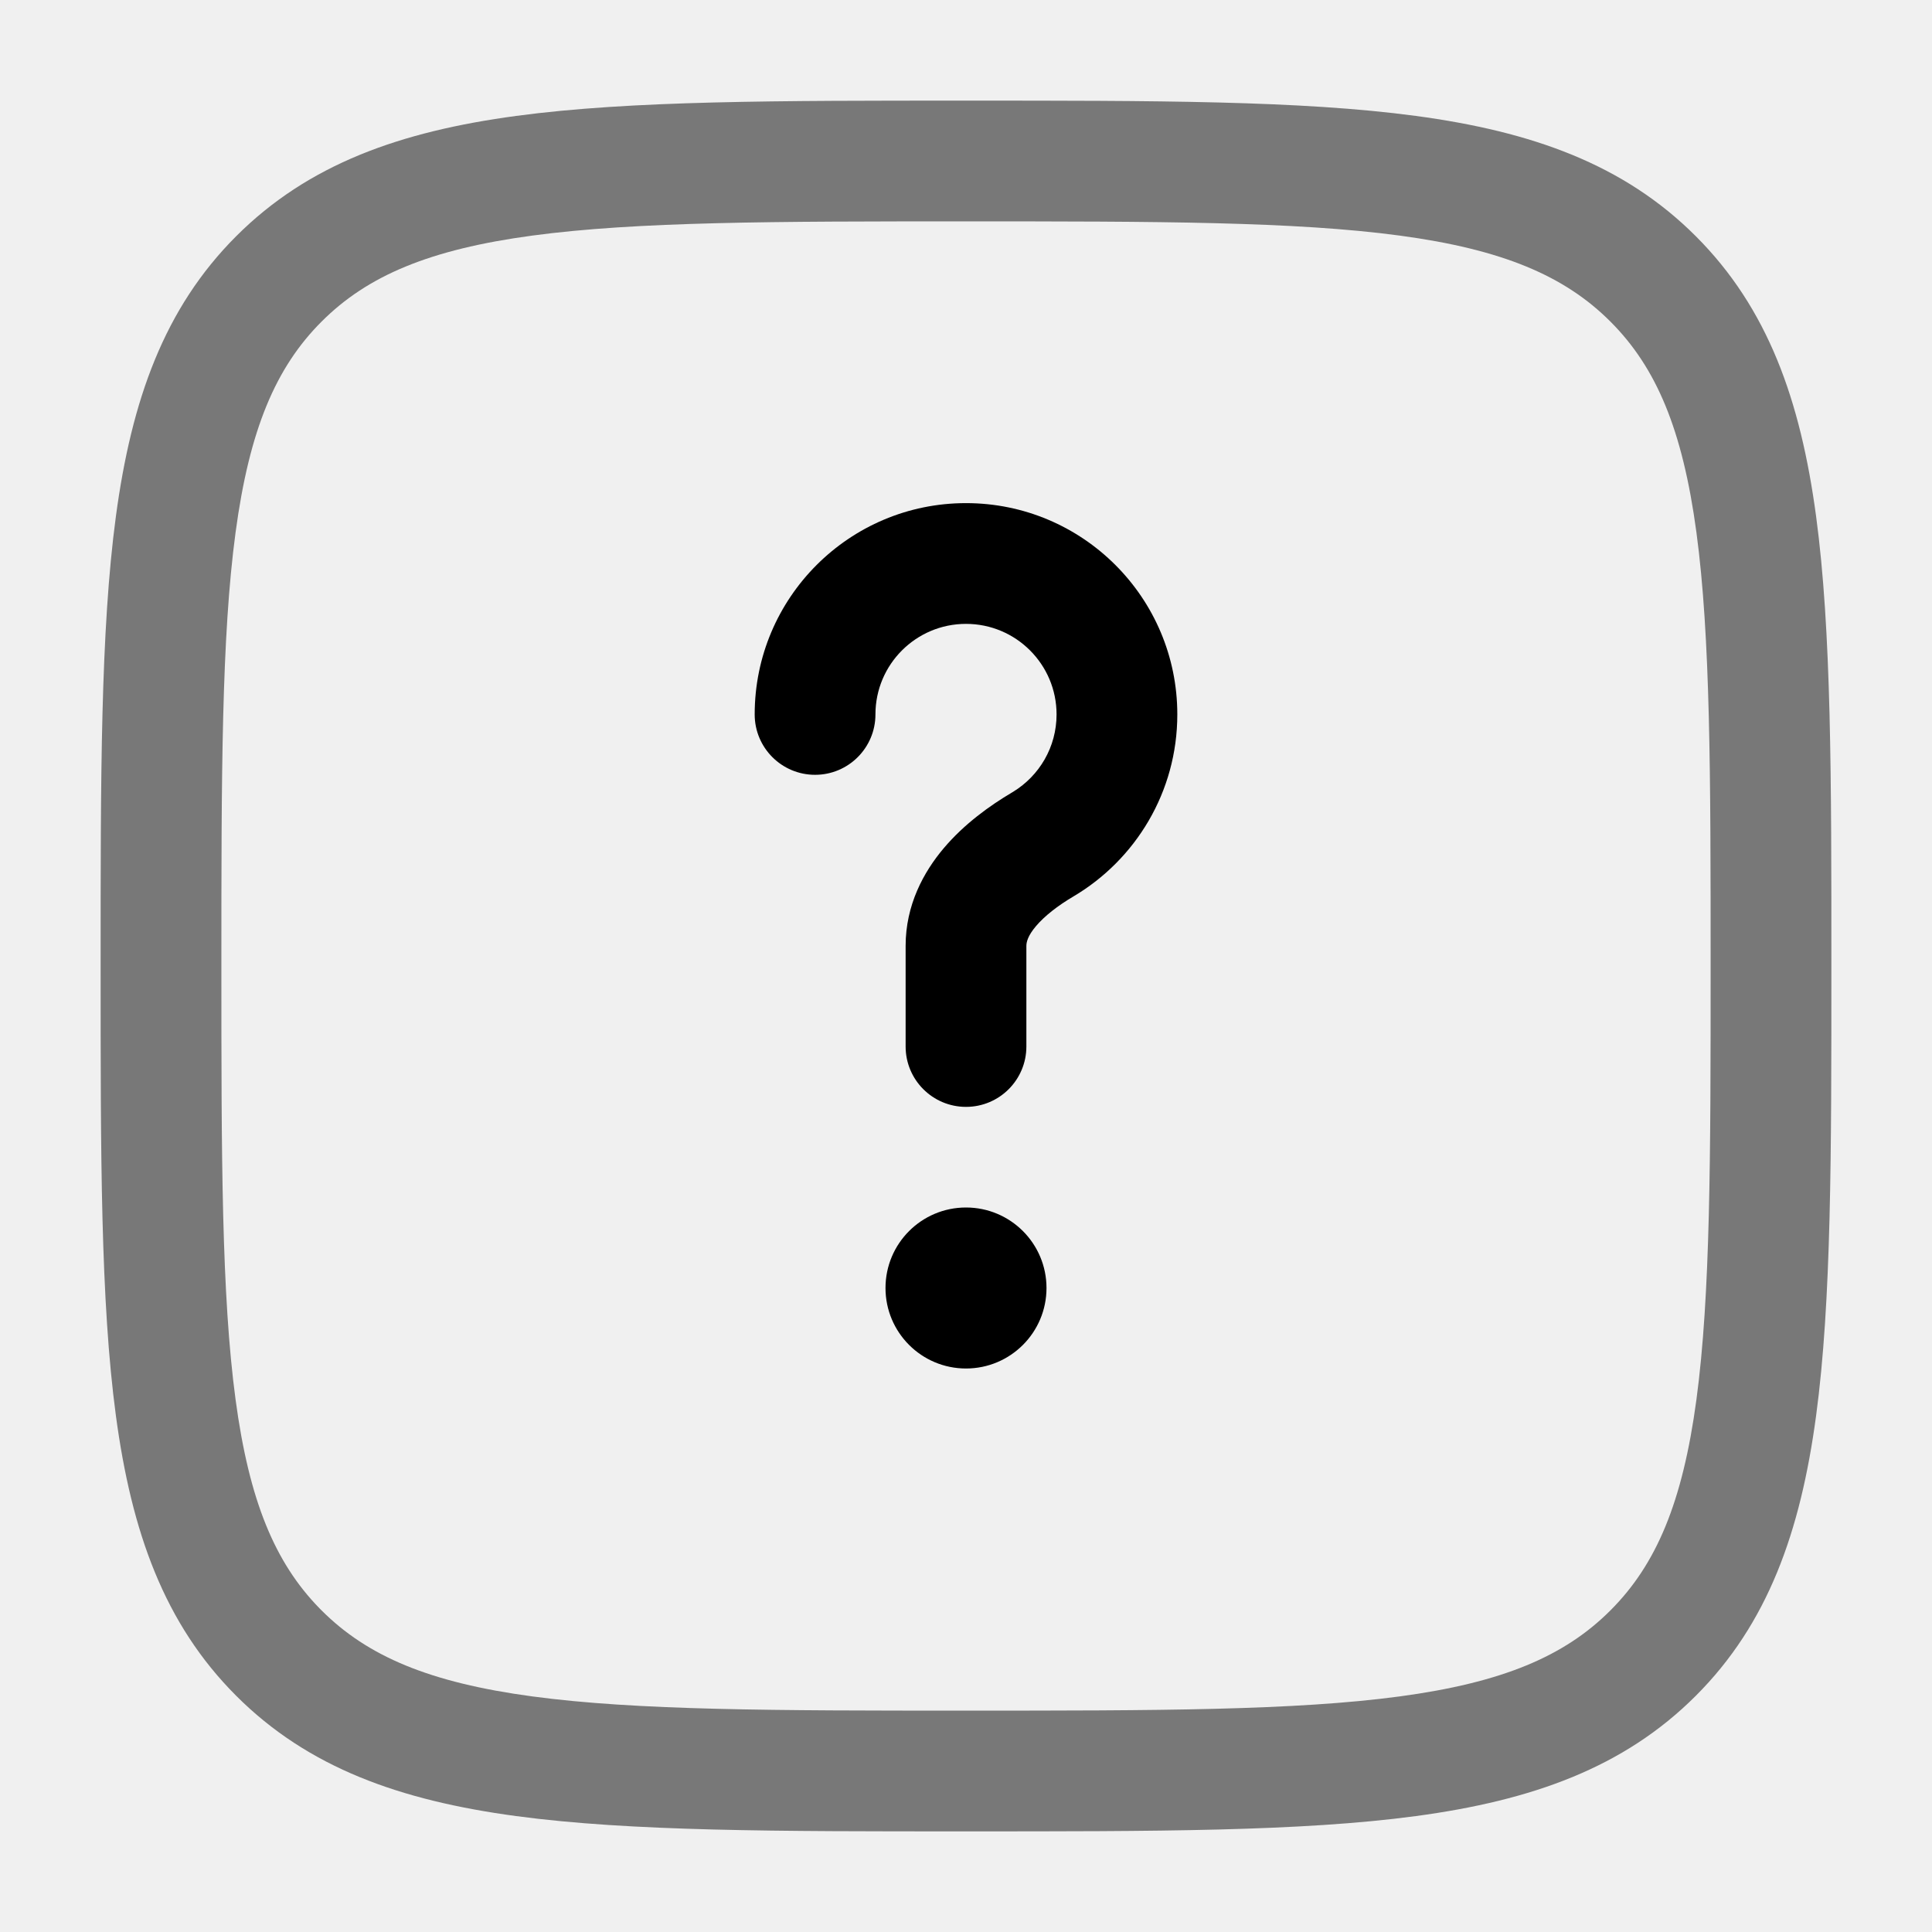
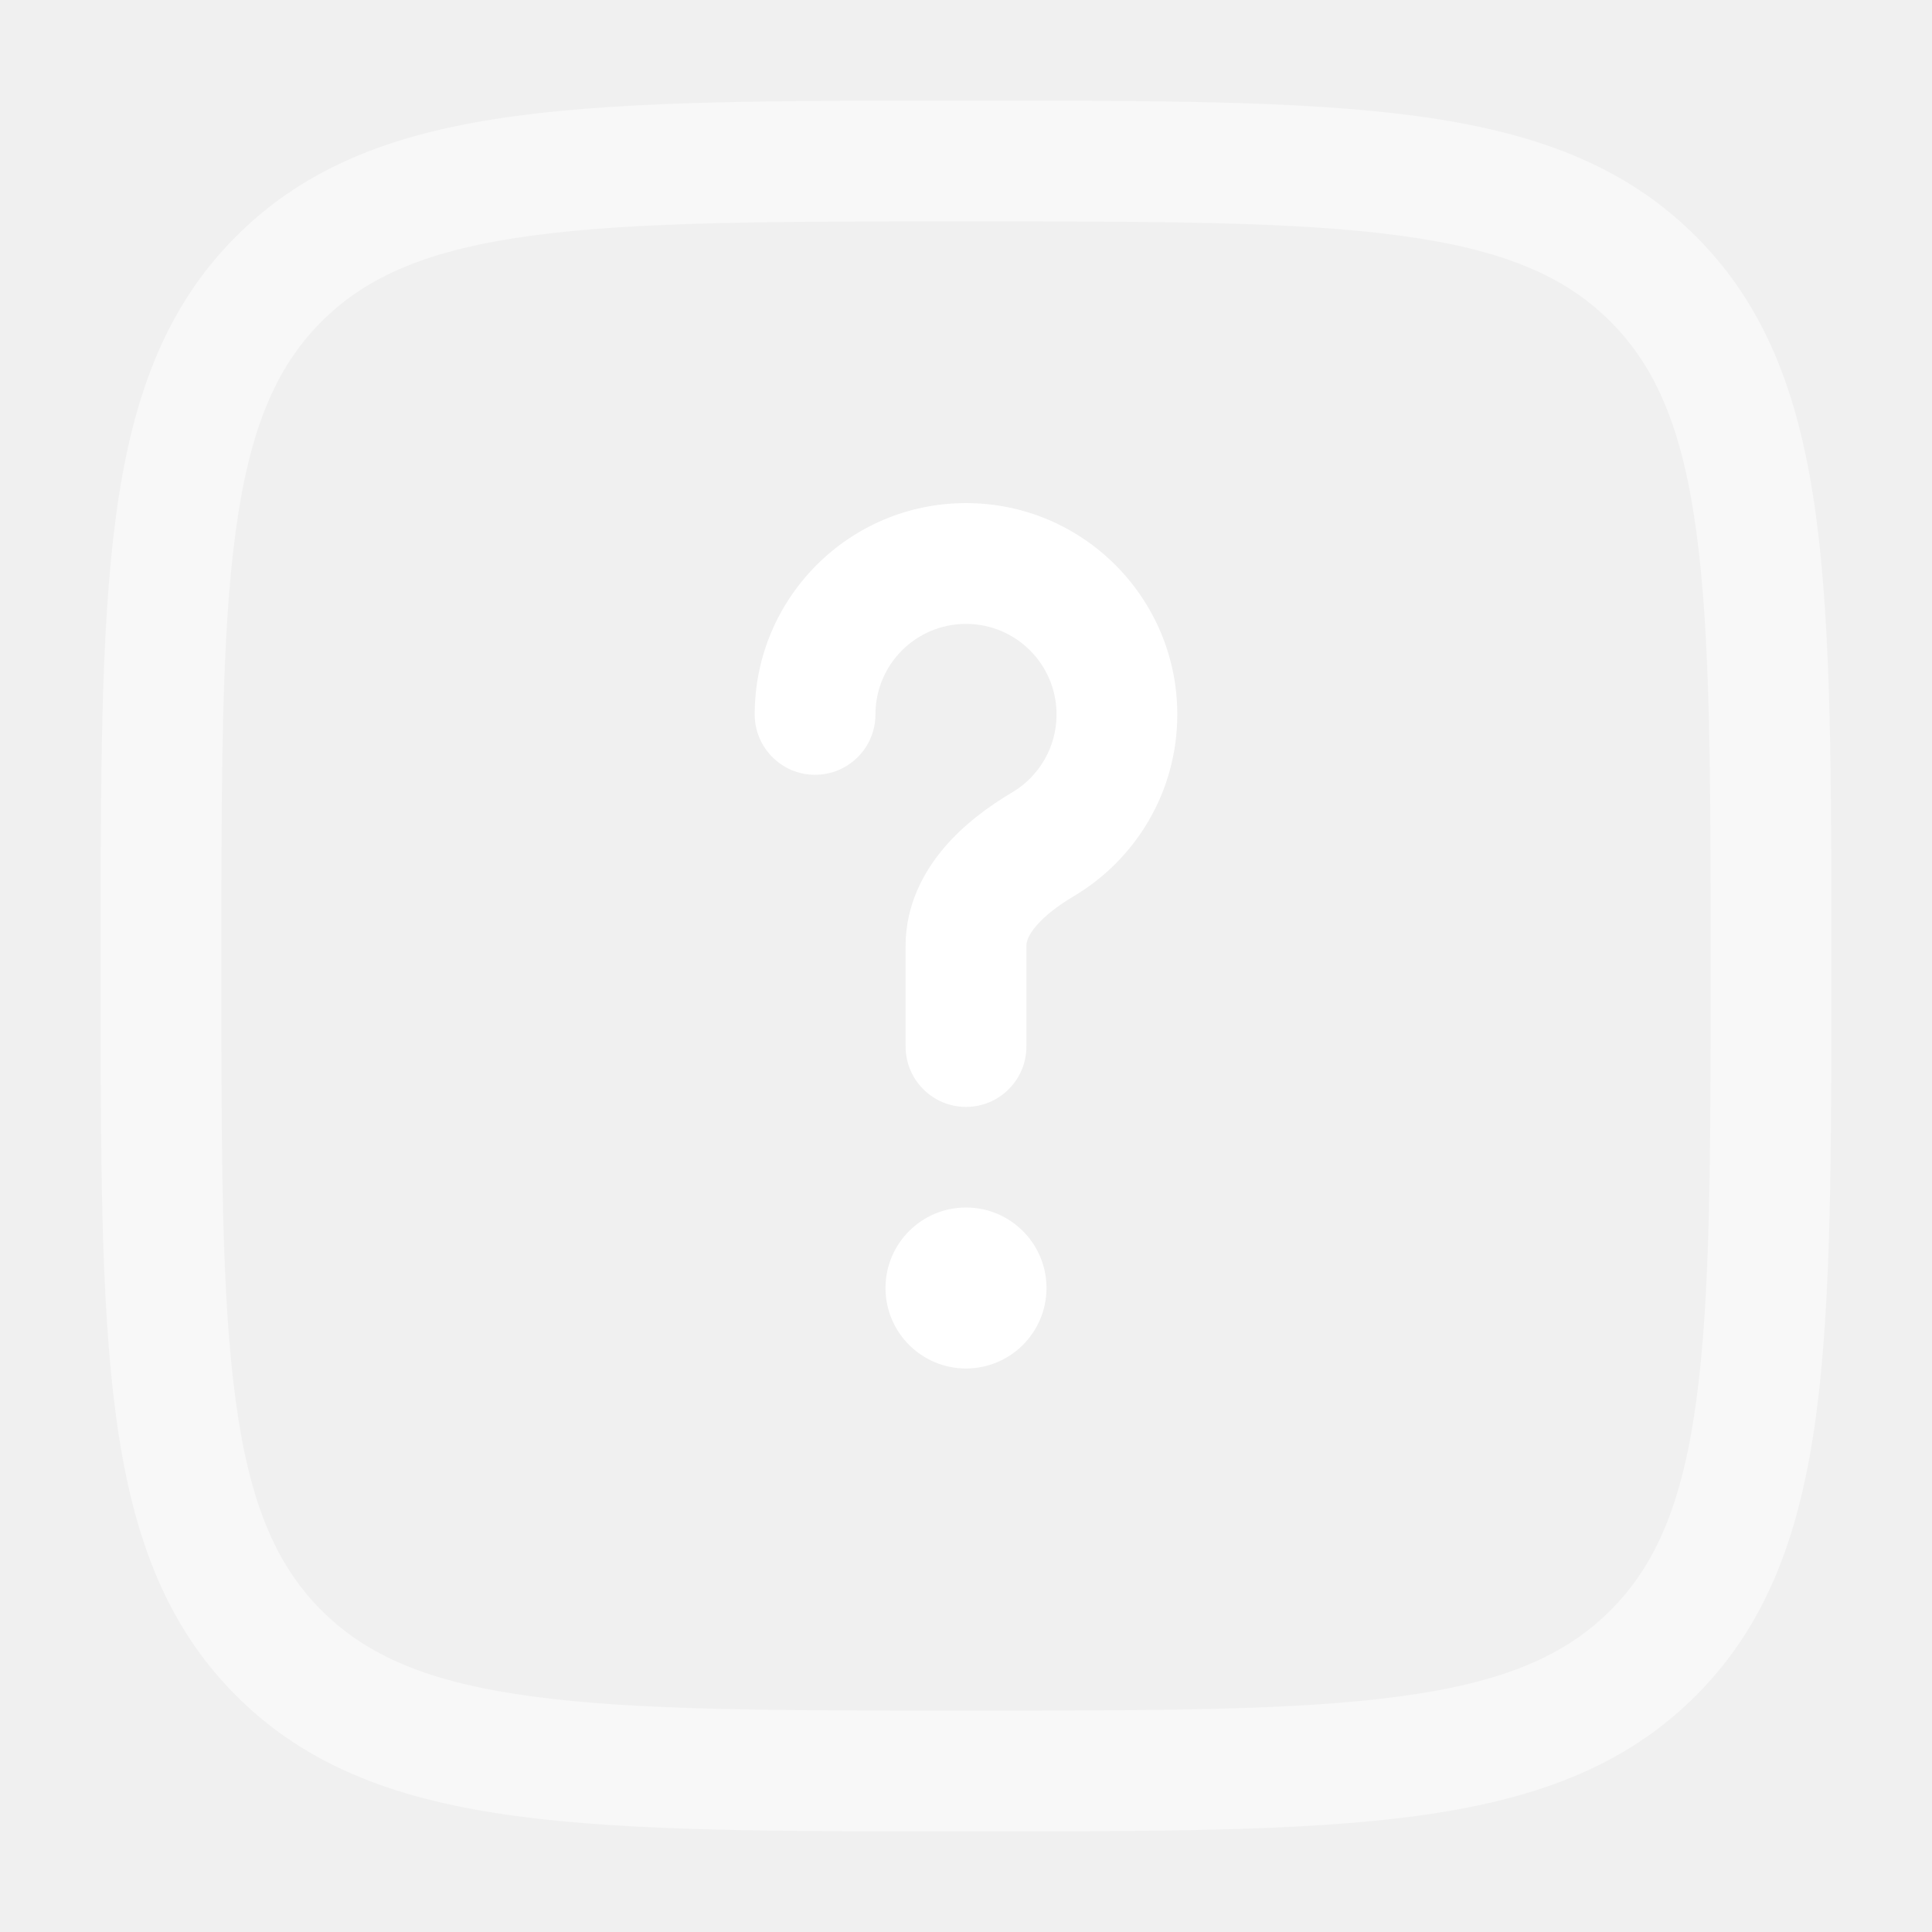
- <svg xmlns="http://www.w3.org/2000/svg" width="800" height="800" viewBox="0 0 800 800" fill="none">
-   <path opacity="0.5" d="M708.334 400C708.334 320.726 708.28 263.785 702.454 220.453C696.724 177.84 685.828 152.148 666.839 133.16H666.839C647.851 114.172 622.161 103.275 579.547 97.546C536.215 91.72 479.273 91.667 400 91.667C320.726 91.667 263.785 91.72 220.453 97.546C177.839 103.275 152.148 114.171 133.16 133.16C114.171 152.148 103.275 177.839 97.546 220.453C91.72 263.785 91.667 320.726 91.667 400C91.667 479.273 91.72 536.215 97.546 579.548C103.185 621.495 113.832 647.045 132.275 665.944L133.16 666.839V666.84C152.148 685.829 177.839 696.725 220.453 702.454C263.785 708.28 320.726 708.334 400 708.334C479.273 708.334 536.215 708.28 579.547 702.454C622.161 696.724 647.851 685.828 666.839 666.84L666.839 666.839C685.828 647.851 696.724 622.161 702.454 579.548C708.28 536.215 708.334 479.273 708.334 400ZM758.334 400C758.334 477.86 758.387 538.771 752.008 586.21C745.534 634.367 732.021 672.367 702.194 702.193C672.368 732.021 634.367 745.534 586.21 752.009C538.771 758.387 477.86 758.334 400 758.334C322.139 758.334 261.228 758.387 213.79 752.009C165.632 745.534 127.631 732.022 97.804 702.194V702.193C67.978 672.367 54.466 634.367 47.992 586.21C41.614 538.771 41.667 477.86 41.667 400C41.667 322.139 41.614 261.228 47.992 213.79C54.467 165.632 67.977 127.631 97.804 97.805C127.631 67.978 165.632 54.467 213.79 47.992C261.228 41.614 322.139 41.667 400 41.667C477.86 41.667 538.771 41.614 586.21 47.992C634.367 54.467 672.368 67.978 702.194 97.805C732.022 127.631 745.534 165.632 752.008 213.79C758.387 261.228 758.334 322.139 758.334 400Z" fill="black" />
-   <path d="M375 433.333V391.666C375 374.804 382.381 361.121 390.886 351.1C399.286 341.201 409.762 333.641 419.049 328.148L419.566 327.836C430.375 321.204 437.5 309.337 437.5 295.833C437.5 275.123 420.71 258.333 400 258.333C379.29 258.333 362.5 275.123 362.5 295.833C362.5 309.64 351.307 320.833 337.5 320.833C323.693 320.833 312.5 309.64 312.5 295.833C312.5 247.508 351.676 208.333 400 208.333C448.324 208.333 487.5 247.508 487.5 295.833C487.5 327.945 470.187 355.986 444.512 371.179L444.508 371.181C437.949 375.06 432.536 379.297 429.009 383.452C425.585 387.486 425 390.119 425 391.666V433.333C425 447.14 413.807 458.333 400 458.333C386.193 458.333 375 447.14 375 433.333Z" fill="black" />
-   <path d="M400 566.667C418.409 566.667 433.333 551.743 433.333 533.333C433.333 514.924 418.409 500 400 500C381.59 500 366.667 514.924 366.667 533.333C366.667 551.743 381.59 566.667 400 566.667Z" fill="black" />
+ <svg xmlns="http://www.w3.org/2000/svg" width="30" height="30" viewBox="0 0 30 30" fill="none">
+   <path opacity="0.5" d="M26.562 15C26.562 12.027 26.561 9.892 26.342 8.267C26.127 6.669 25.719 5.706 25.006 4.993H25.006C24.294 4.281 23.331 3.873 21.733 3.658C20.108 3.439 17.973 3.438 15 3.438C12.027 3.438 9.892 3.439 8.267 3.658C6.669 3.873 5.706 4.281 4.993 4.993C4.281 5.706 3.873 6.669 3.658 8.267C3.439 9.892 3.438 12.027 3.438 15C3.438 17.973 3.439 20.108 3.658 21.733C3.869 23.306 4.269 24.264 4.96 24.973L4.993 25.006V25.006C5.706 25.719 6.669 26.127 8.267 26.342C9.892 26.561 12.027 26.562 15 26.562C17.973 26.562 20.108 26.561 21.733 26.342C23.331 26.127 24.294 25.718 25.006 25.006L25.006 25.006C25.718 24.294 26.127 23.331 26.342 21.733C26.561 20.108 26.562 17.973 26.562 15ZM28.438 15C28.438 17.92 28.439 20.204 28.2 21.983C27.957 23.789 27.451 25.214 26.332 26.332C25.214 27.451 23.789 27.957 21.983 28.2C20.204 28.439 17.92 28.438 15 28.438C12.08 28.438 9.796 28.439 8.017 28.2C6.211 27.957 4.786 27.451 3.668 26.332V26.332C2.549 25.214 2.042 23.789 1.8 21.983C1.561 20.204 1.562 17.92 1.562 15C1.562 12.08 1.561 9.796 1.8 8.017C2.042 6.211 2.549 4.786 3.668 3.668C4.786 2.549 6.211 2.042 8.017 1.8C9.796 1.561 12.08 1.562 15 1.562C17.92 1.562 20.204 1.561 21.983 1.8C23.789 2.042 25.214 2.549 26.332 3.668C27.451 4.786 27.957 6.211 28.2 8.017C28.439 9.796 28.438 12.08 28.438 15Z" fill="white" />
+   <path d="M14.062 16.25V14.688C14.062 14.055 14.339 13.542 14.658 13.166C14.973 12.795 15.366 12.512 15.714 12.306L15.734 12.294C16.139 12.045 16.406 11.6 16.406 11.094C16.406 10.317 15.777 9.688 15 9.688C14.223 9.688 13.594 10.317 13.594 11.094C13.594 11.611 13.174 12.031 12.656 12.031C12.139 12.031 11.719 11.611 11.719 11.094C11.719 9.282 13.188 7.812 15 7.812C16.812 7.812 18.281 9.282 18.281 11.094C18.281 12.298 17.632 13.35 16.669 13.919L16.669 13.919C16.423 14.065 16.22 14.224 16.088 14.38C15.959 14.531 15.938 14.63 15.938 14.688V16.25C15.938 16.768 15.518 17.188 15 17.188C14.482 17.188 14.062 16.768 14.062 16.25Z" fill="white" />
+   <path d="M15 21.25C15.69 21.25 16.25 20.69 16.25 20C16.25 19.31 15.69 18.75 15 18.75C14.31 18.75 13.75 19.31 13.75 20C13.75 20.69 14.31 21.25 15 21.25Z" fill="white" />
</svg>
